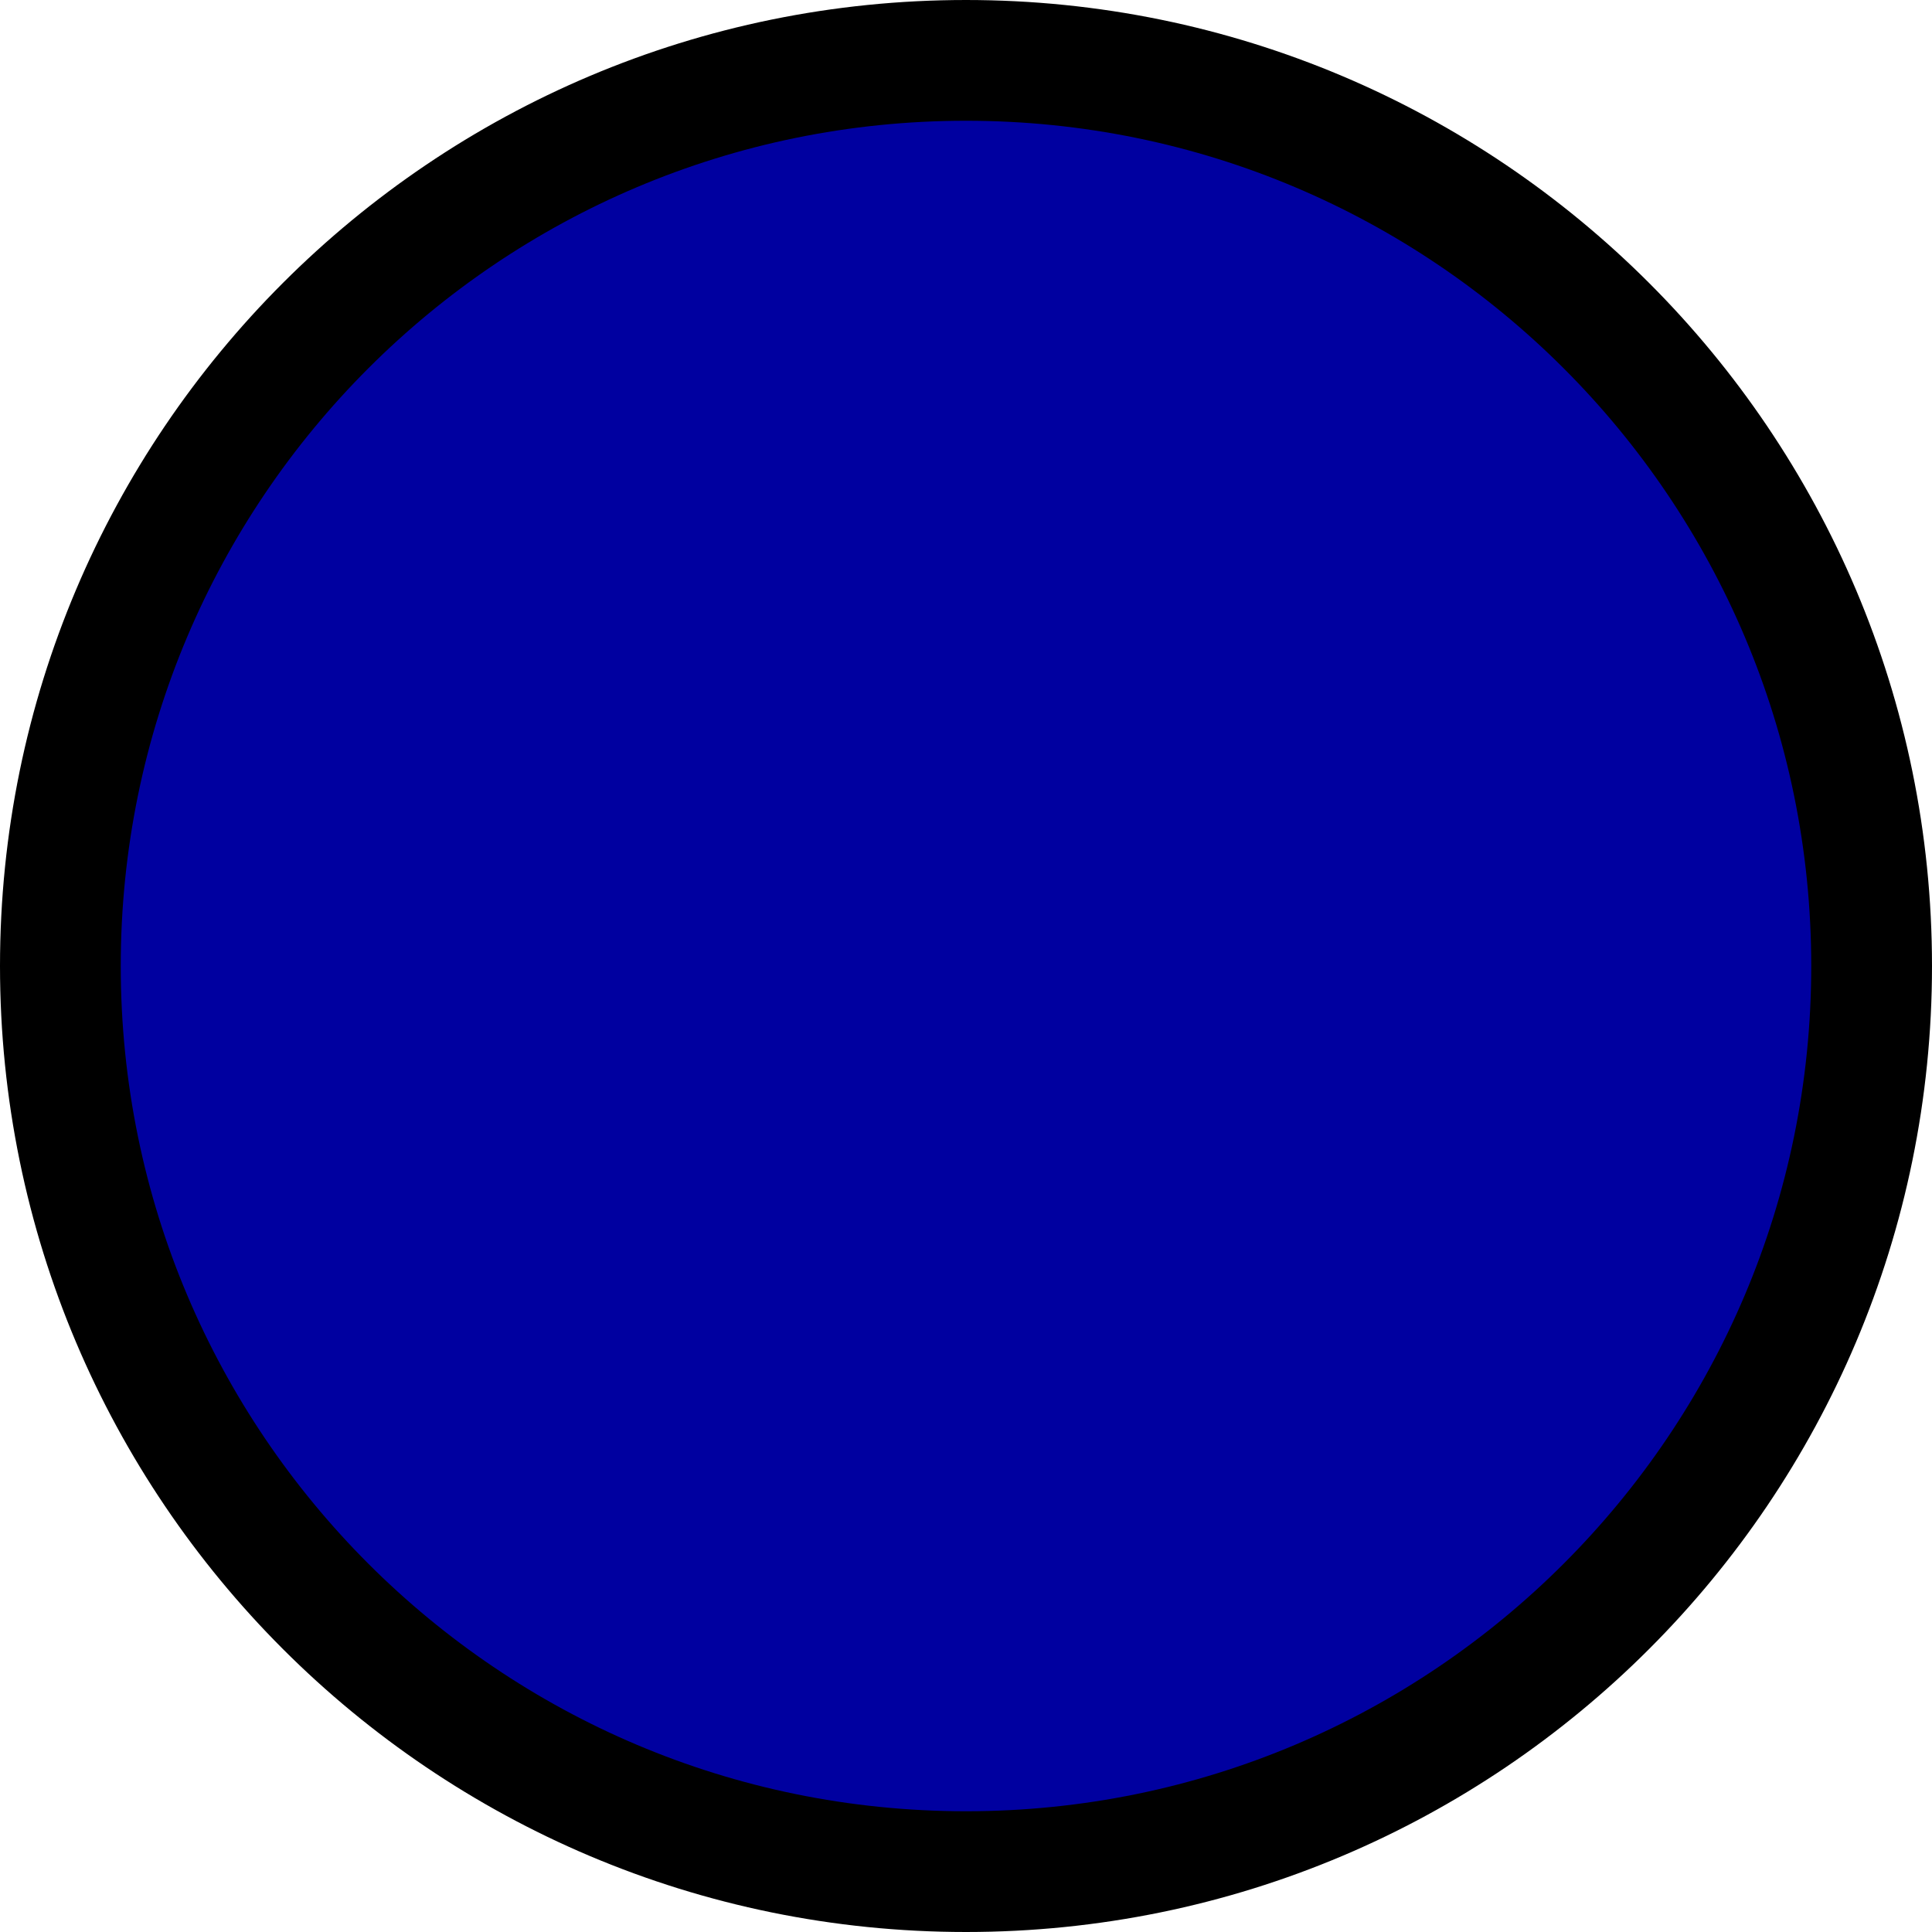
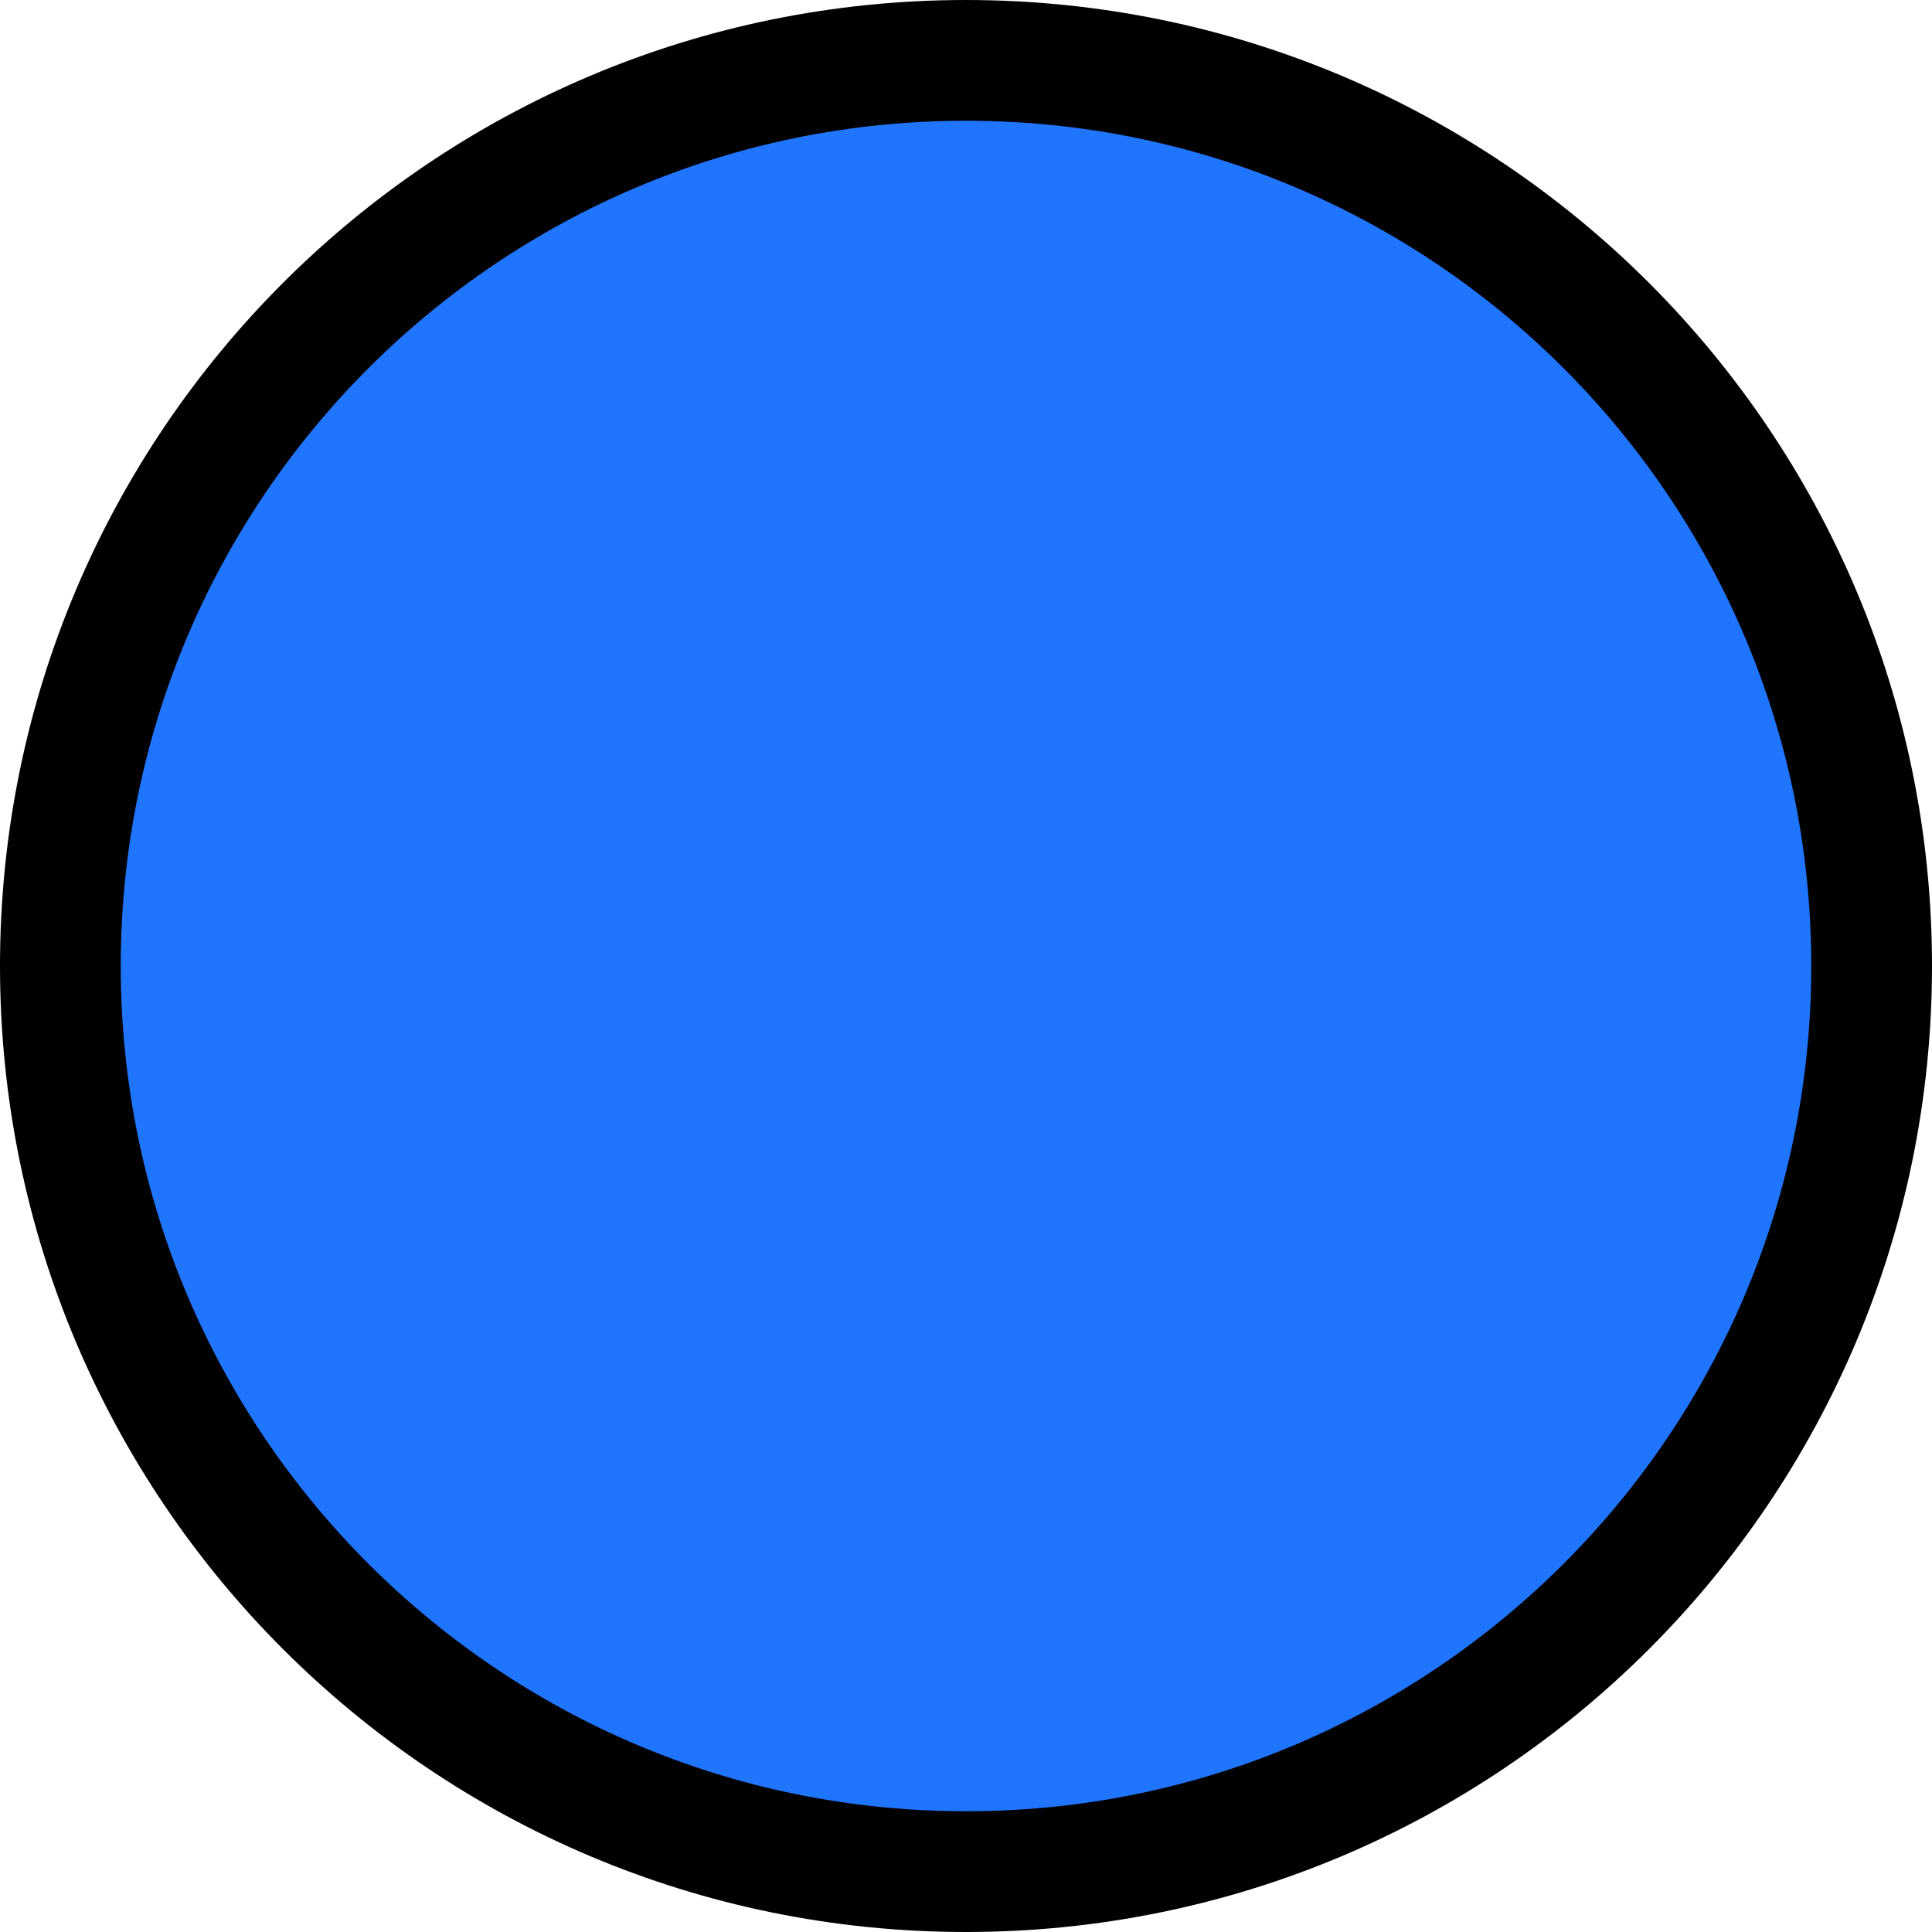
<svg xmlns="http://www.w3.org/2000/svg" style="isolation:isolate" viewBox="897 166 32 32" width="32" height="32">
-   <circle fill="rgb(0, 0, 160)" stroke="rgb(0, 0, 0)" stroke-linecap="square" stroke-linejoin="miter" stroke-miterlimit="3" stroke-width="2" cx="913" cy="182" r="15" vector-effect="non-scaling-stroke" />
+   <circle fill="rgb(32, 117, 255)" stroke="rgb(0, 0, 0)" stroke-linecap="square" stroke-linejoin="miter" stroke-miterlimit="3" stroke-width="2" cx="913" cy="182" r="15" vector-effect="non-scaling-stroke" />
</svg>
